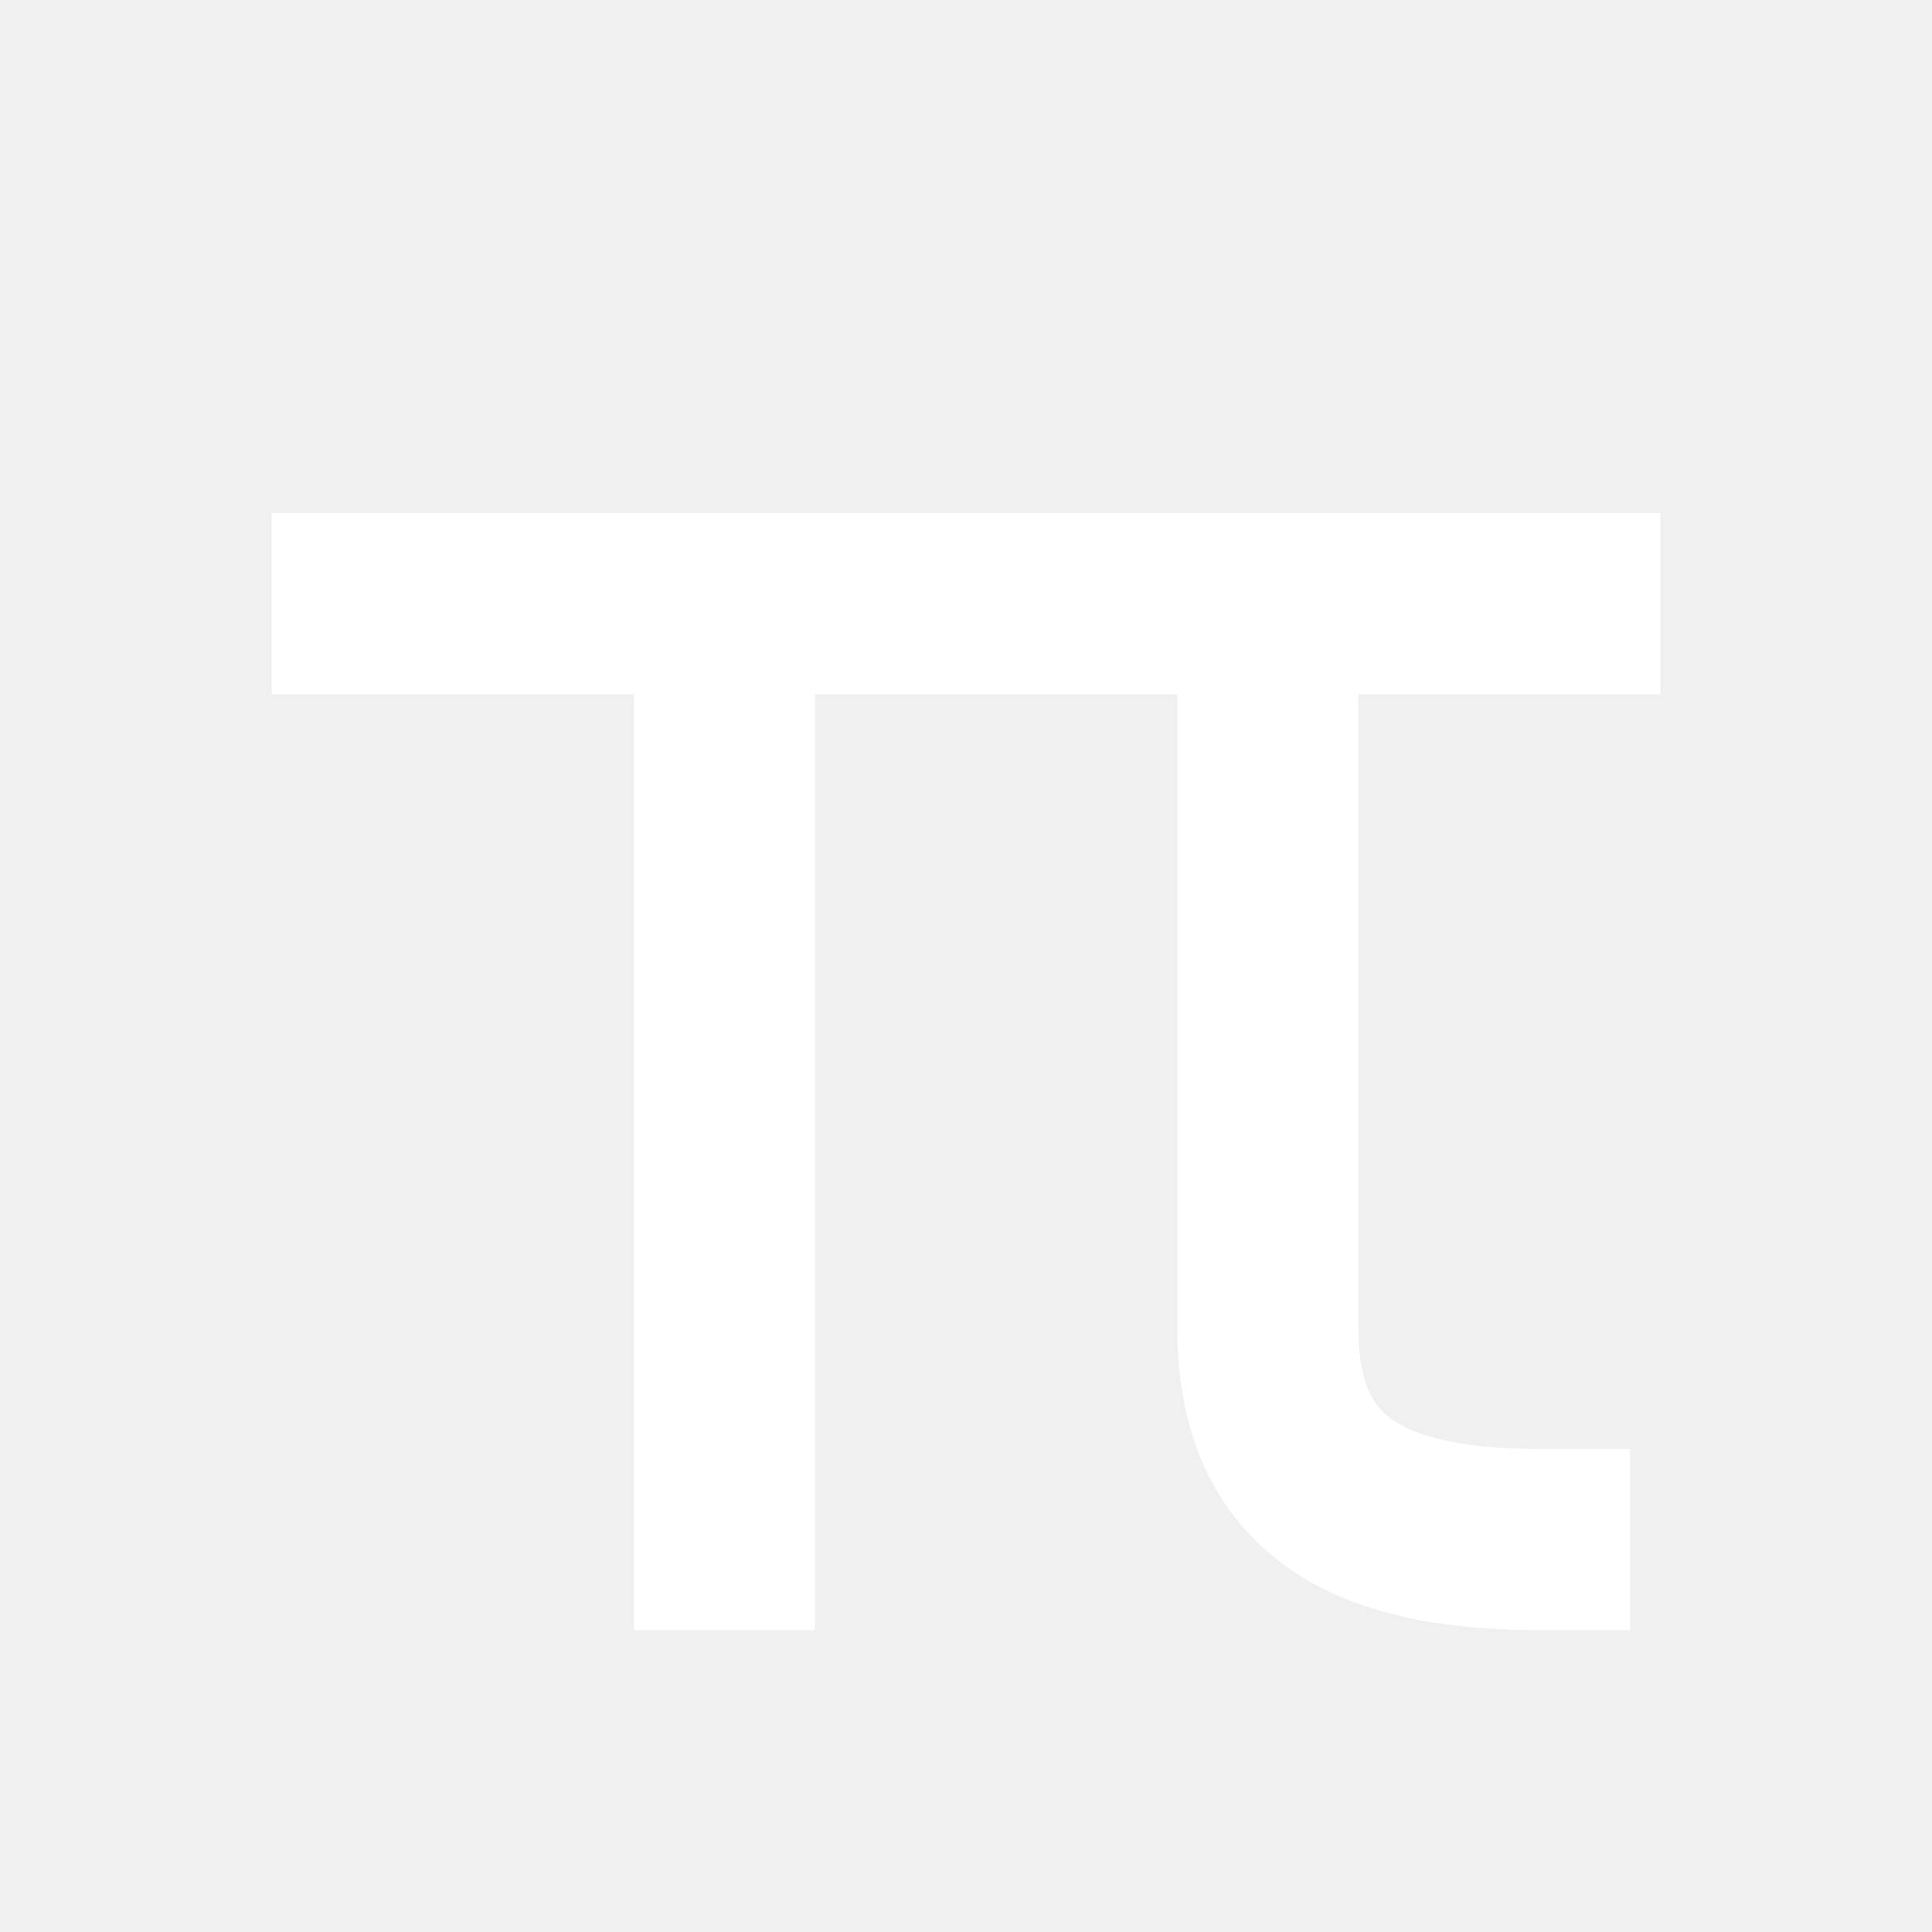
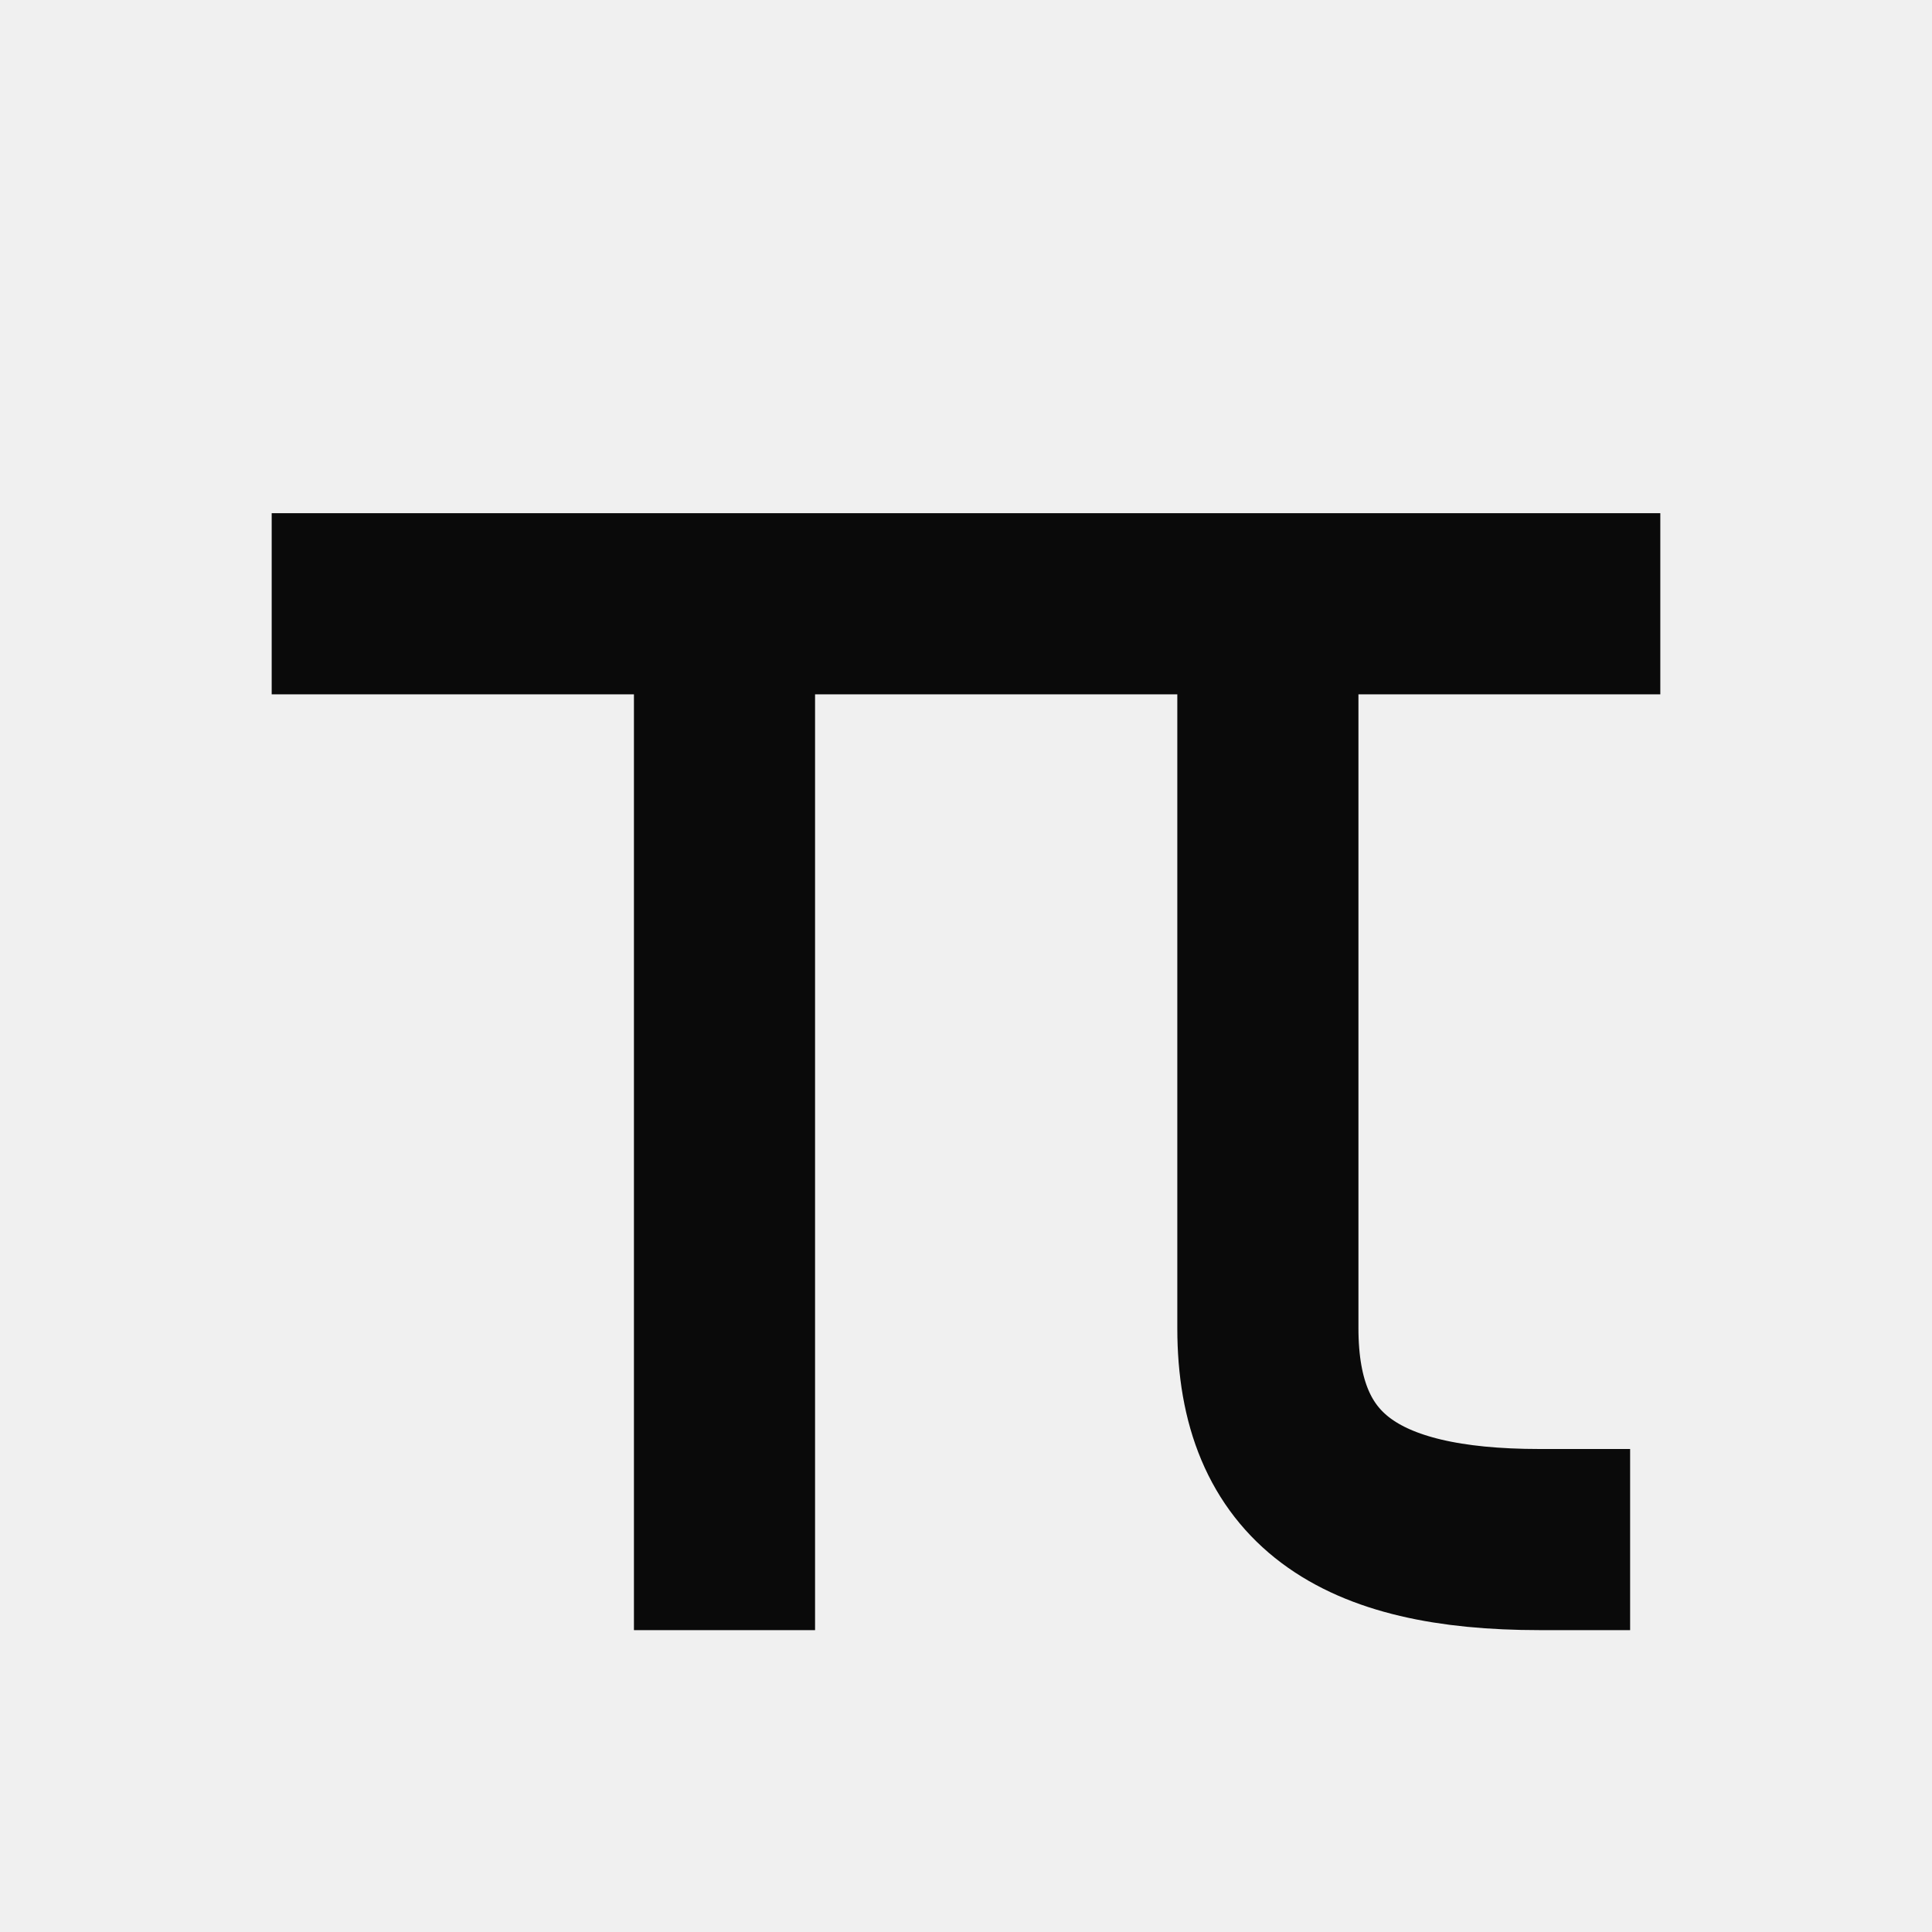
<svg xmlns="http://www.w3.org/2000/svg" viewBox="0 0 64 64">
-   <g fill="none" stroke="#FFFFFF" stroke-width="6" stroke-linecap="square">
+   <g fill="none" stroke="#0A0A0A" stroke-width="6" stroke-linecap="square">
    <path d="M12 20h40M24 20v31M42 20v24c0 5 3 7 9 7" />
  </g>
</svg>
